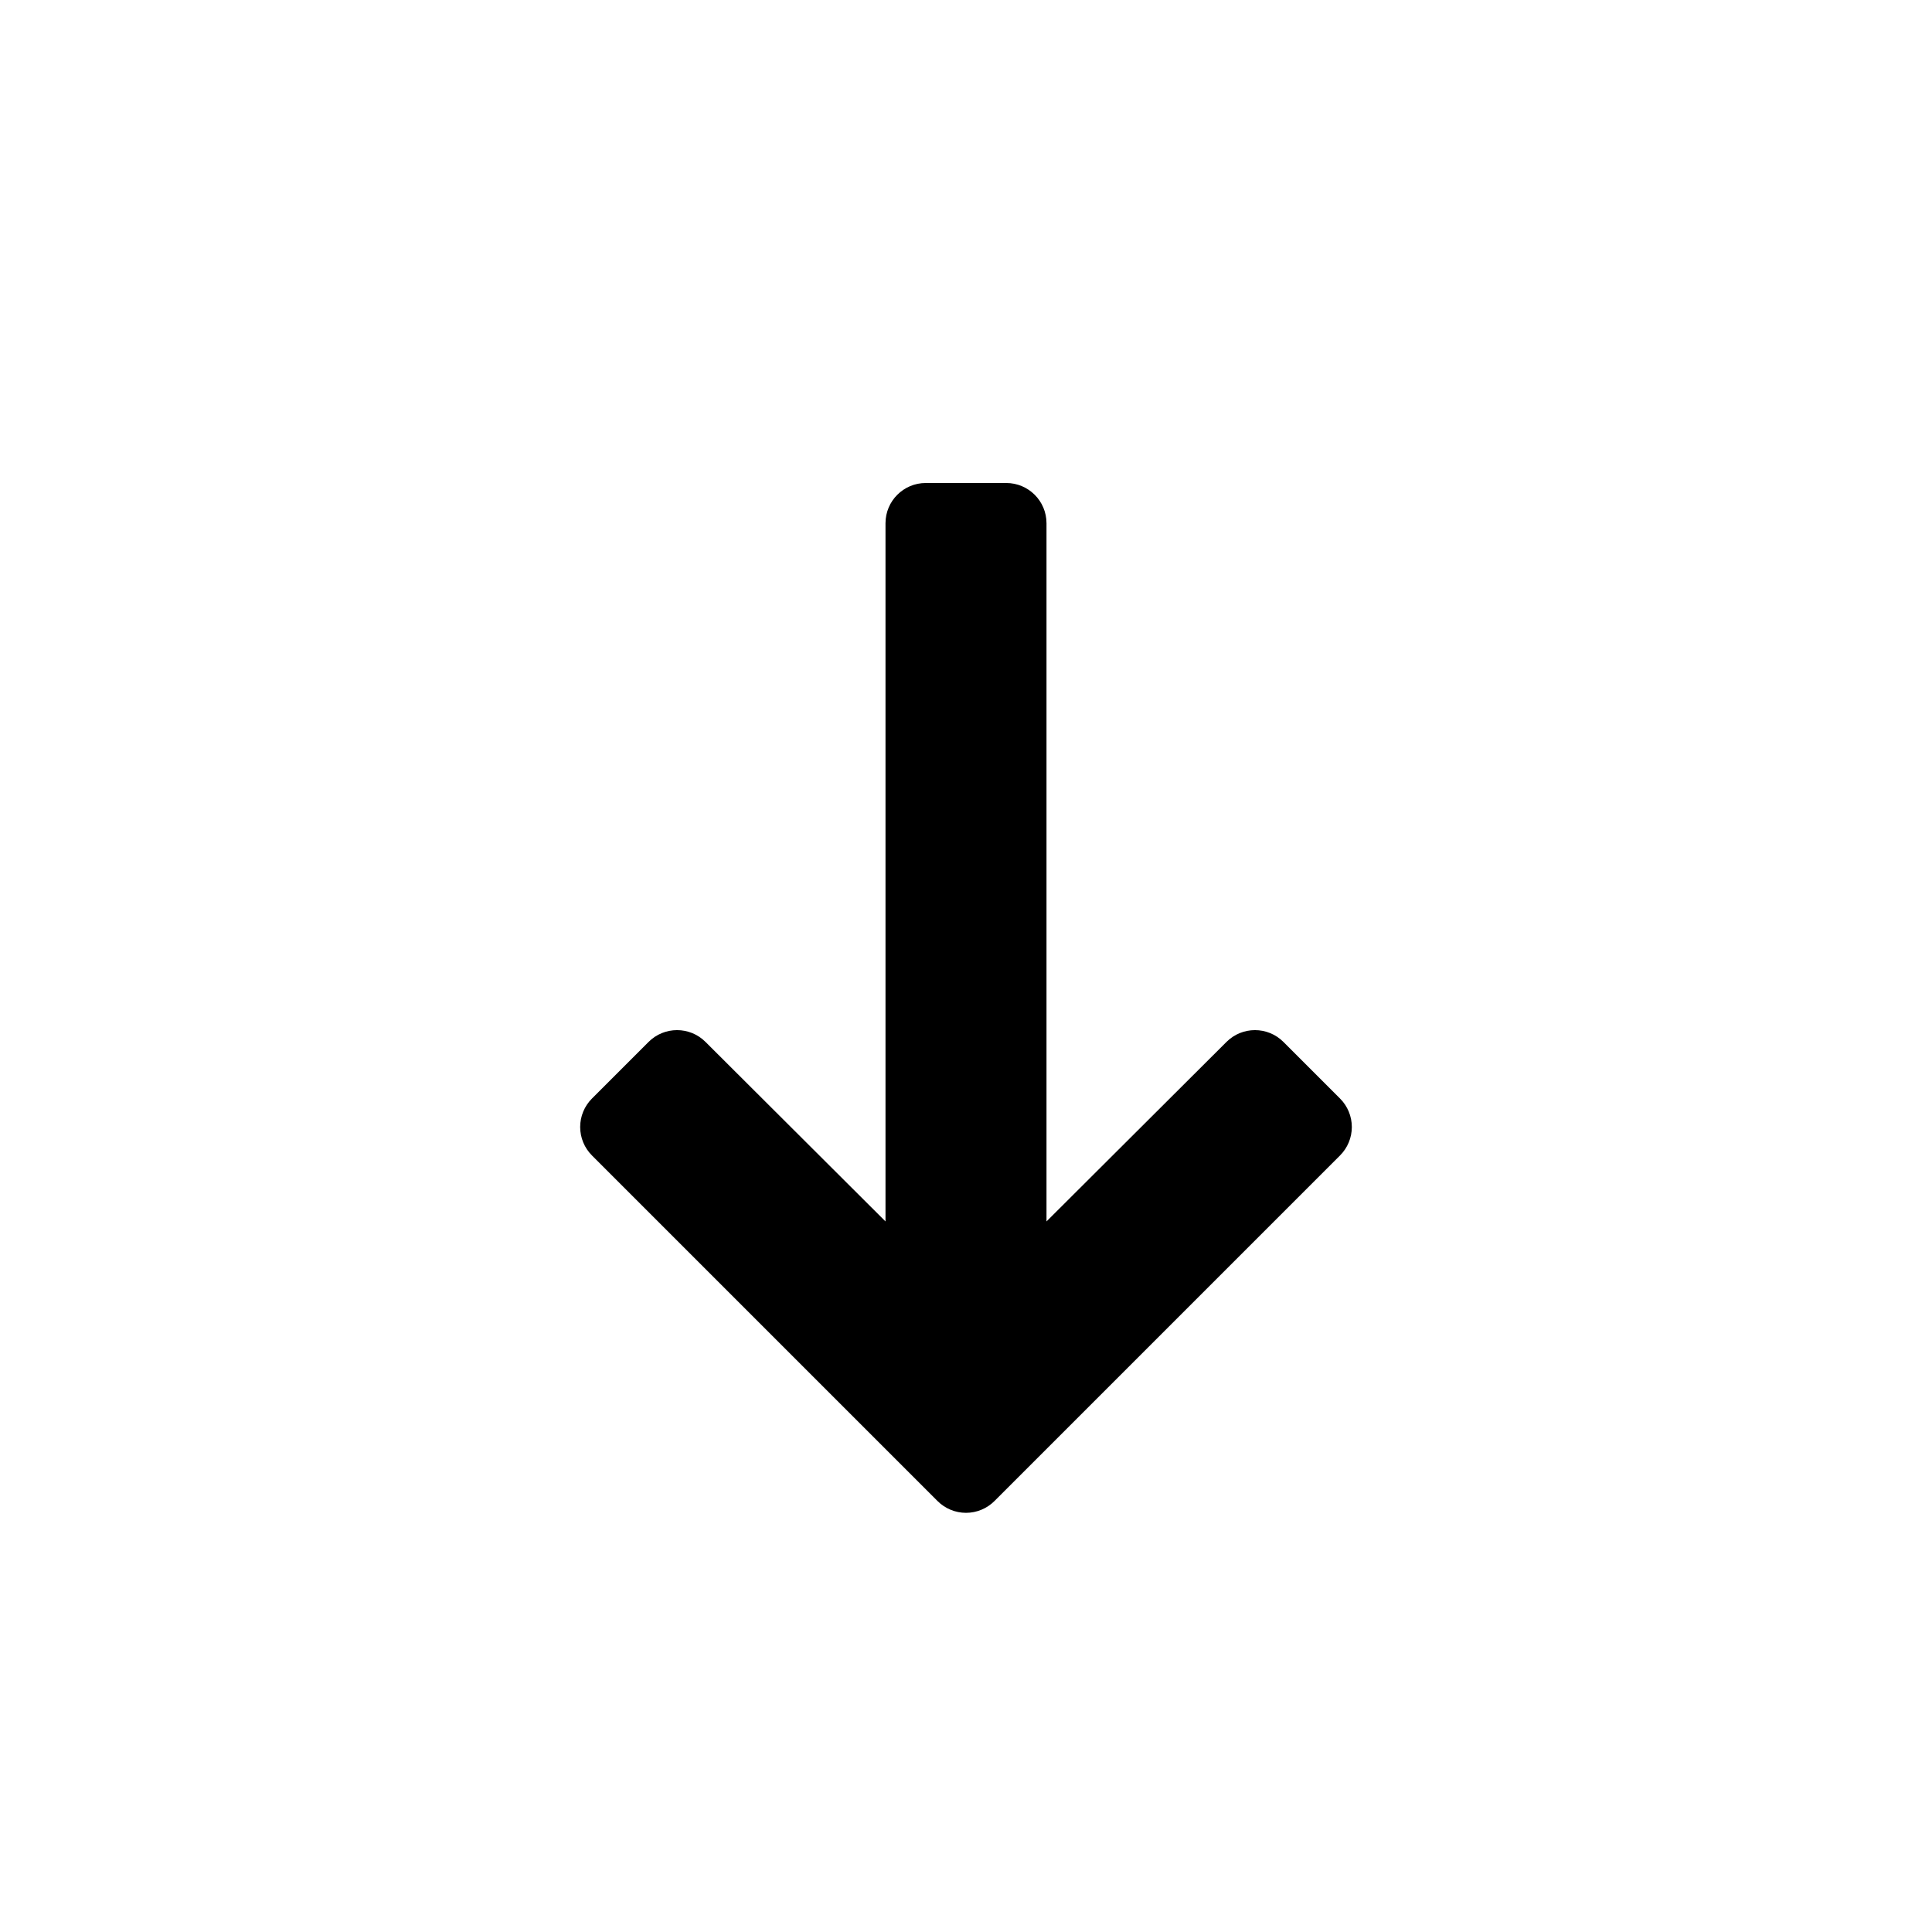
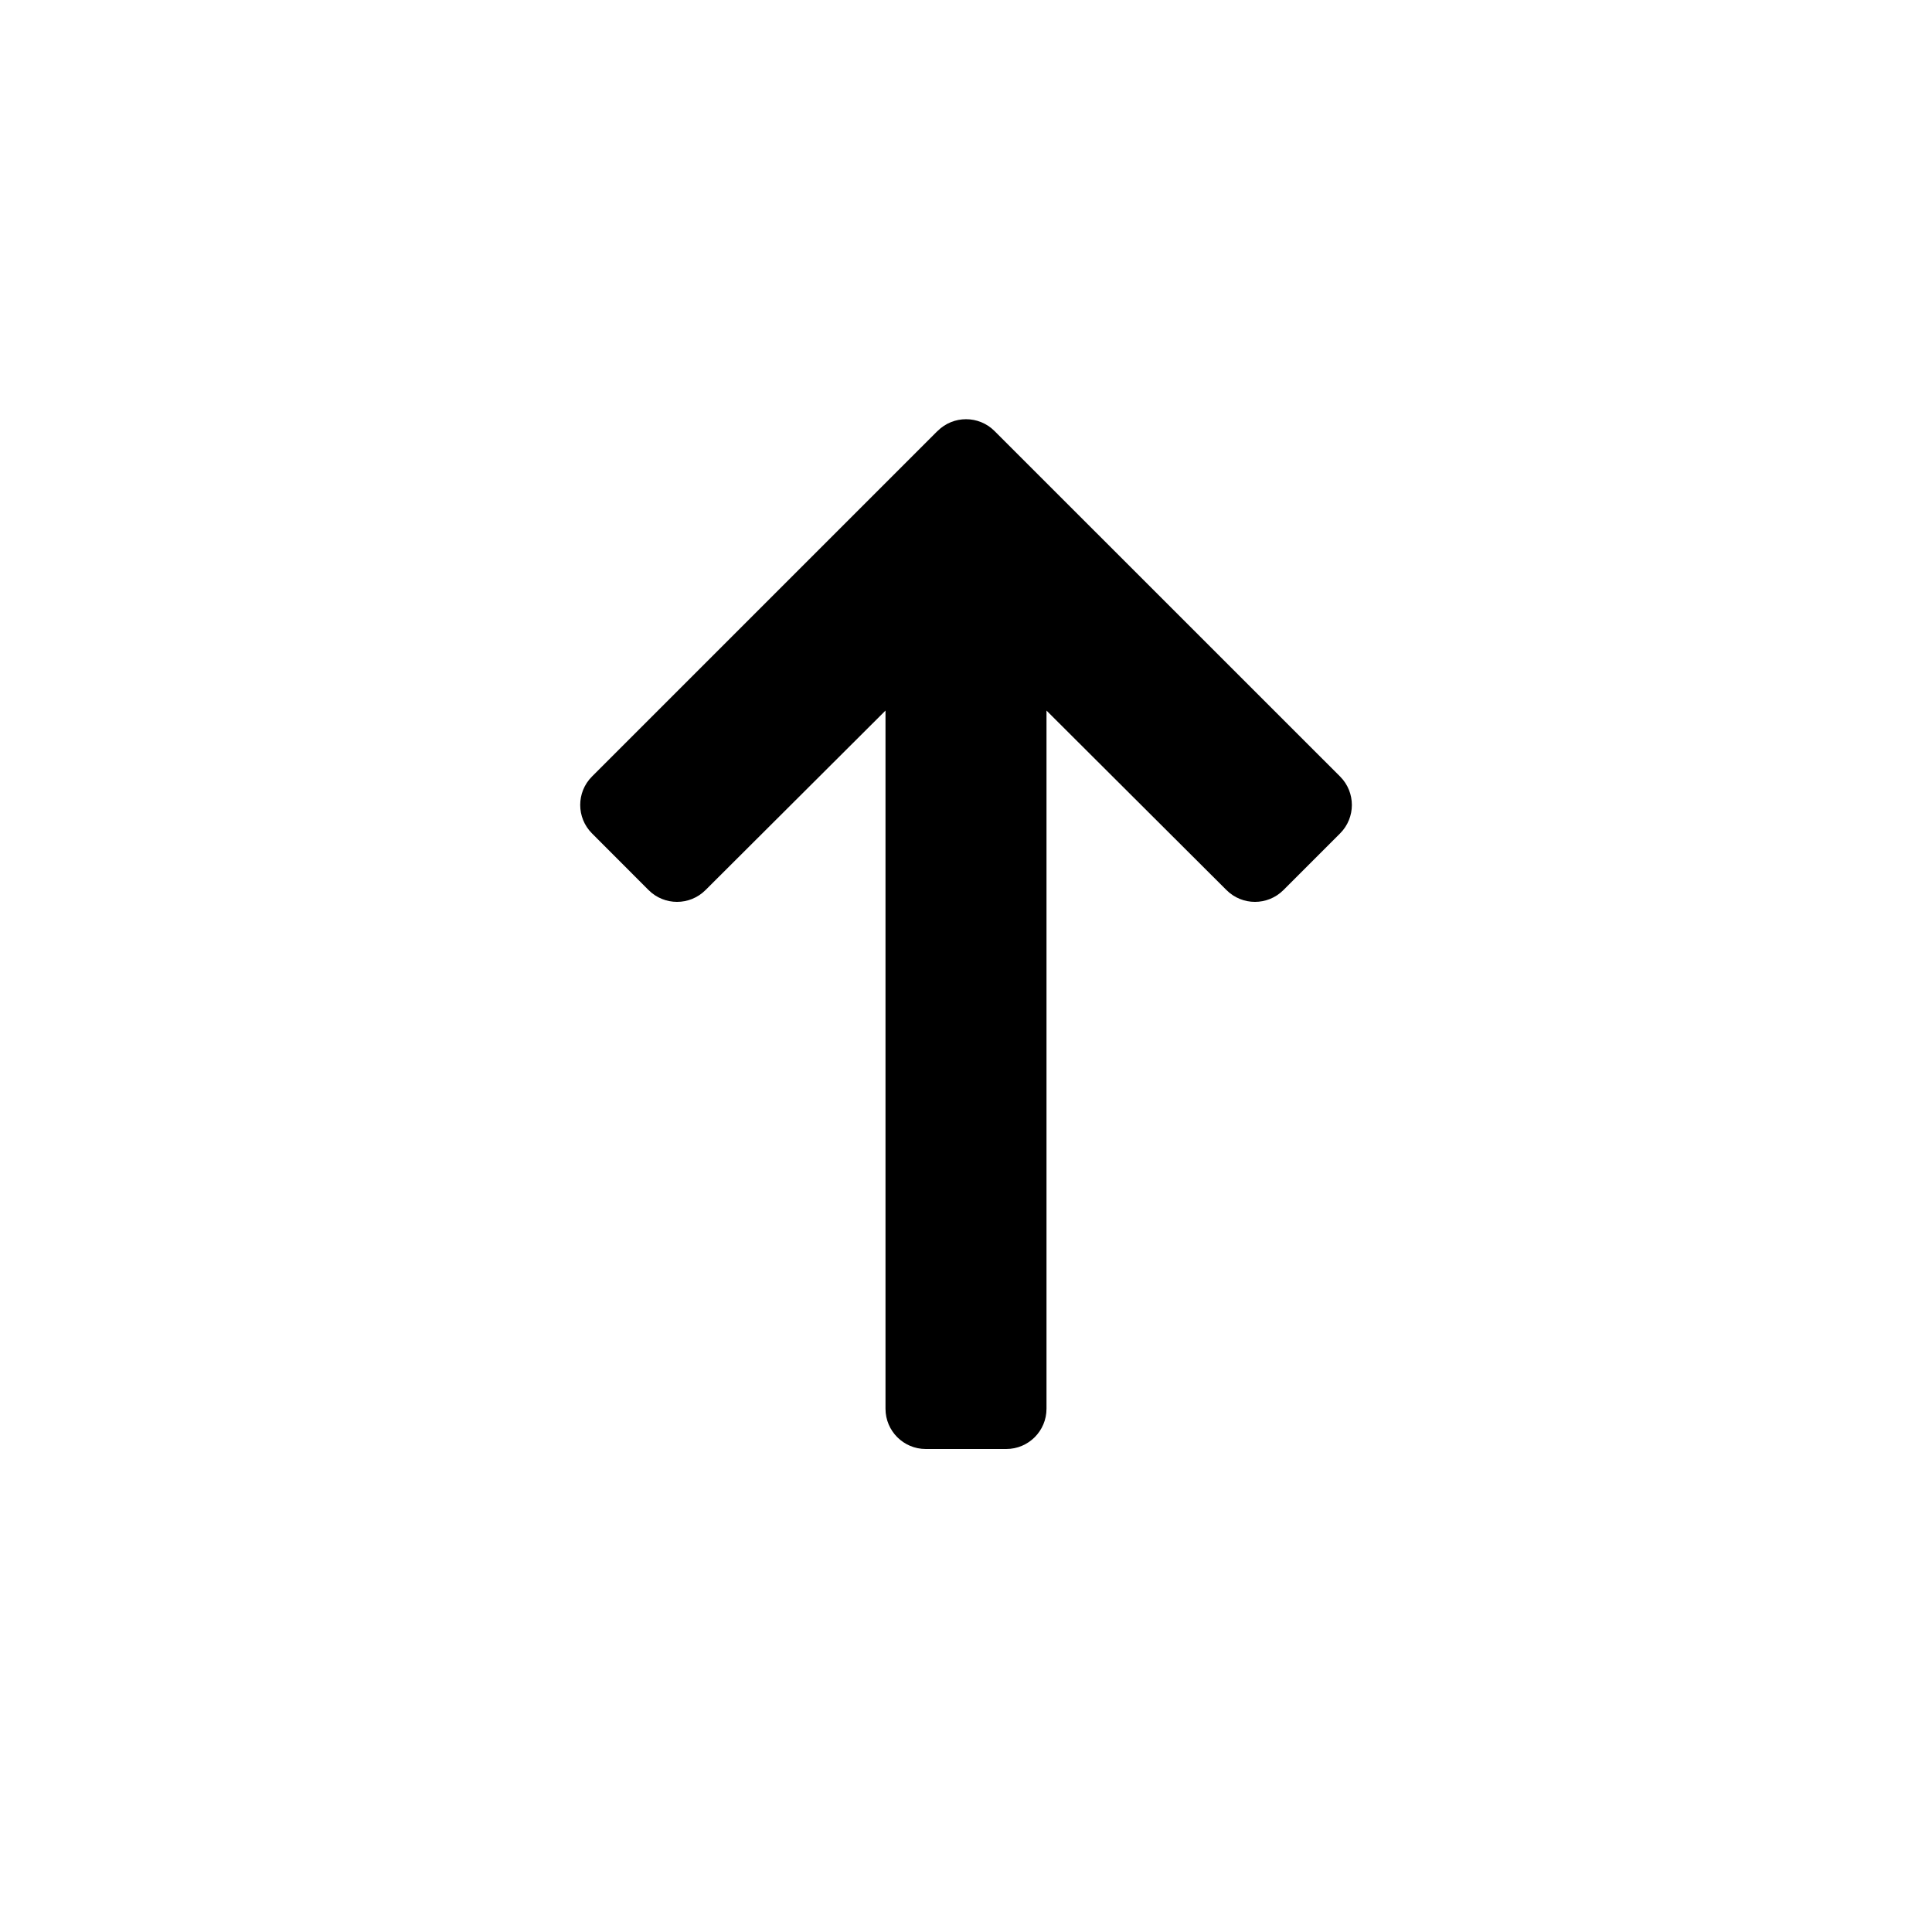
- <svg aria-label="sort asc icon" viewBox="0 0 24 24">
-   <path d="M11 15.173l-2.236-2.23a.5.5 0 00-.707 0l-.703.703a.5.5 0 000 .708l4.292 4.292a.5.5 0 00.708 0l4.292-4.292a.5.5 0 000-.708l-.703-.703a.5.5 0 00-.707 0L13 15.173V6.5a.5.5 0 00-.5-.5h-1a.5.5 0 00-.5.5v8.673z" />
+ <svg aria-label="sort desc icon" viewBox="0 0 24 24">
+   <path d="M11.646 5.354L7.354 9.646a.5.5 0 000 .707l.703.704a.5.5 0 00.707 0L11 8.827V17.5a.5.5 0 00.5.5h1a.5.5 0 00.5-.5V8.827l2.236 2.23a.5.5 0 00.707 0l.704-.704a.5.5 0 000-.707l-4.293-4.292a.5.5 0 00-.707 0z" />
</svg>
